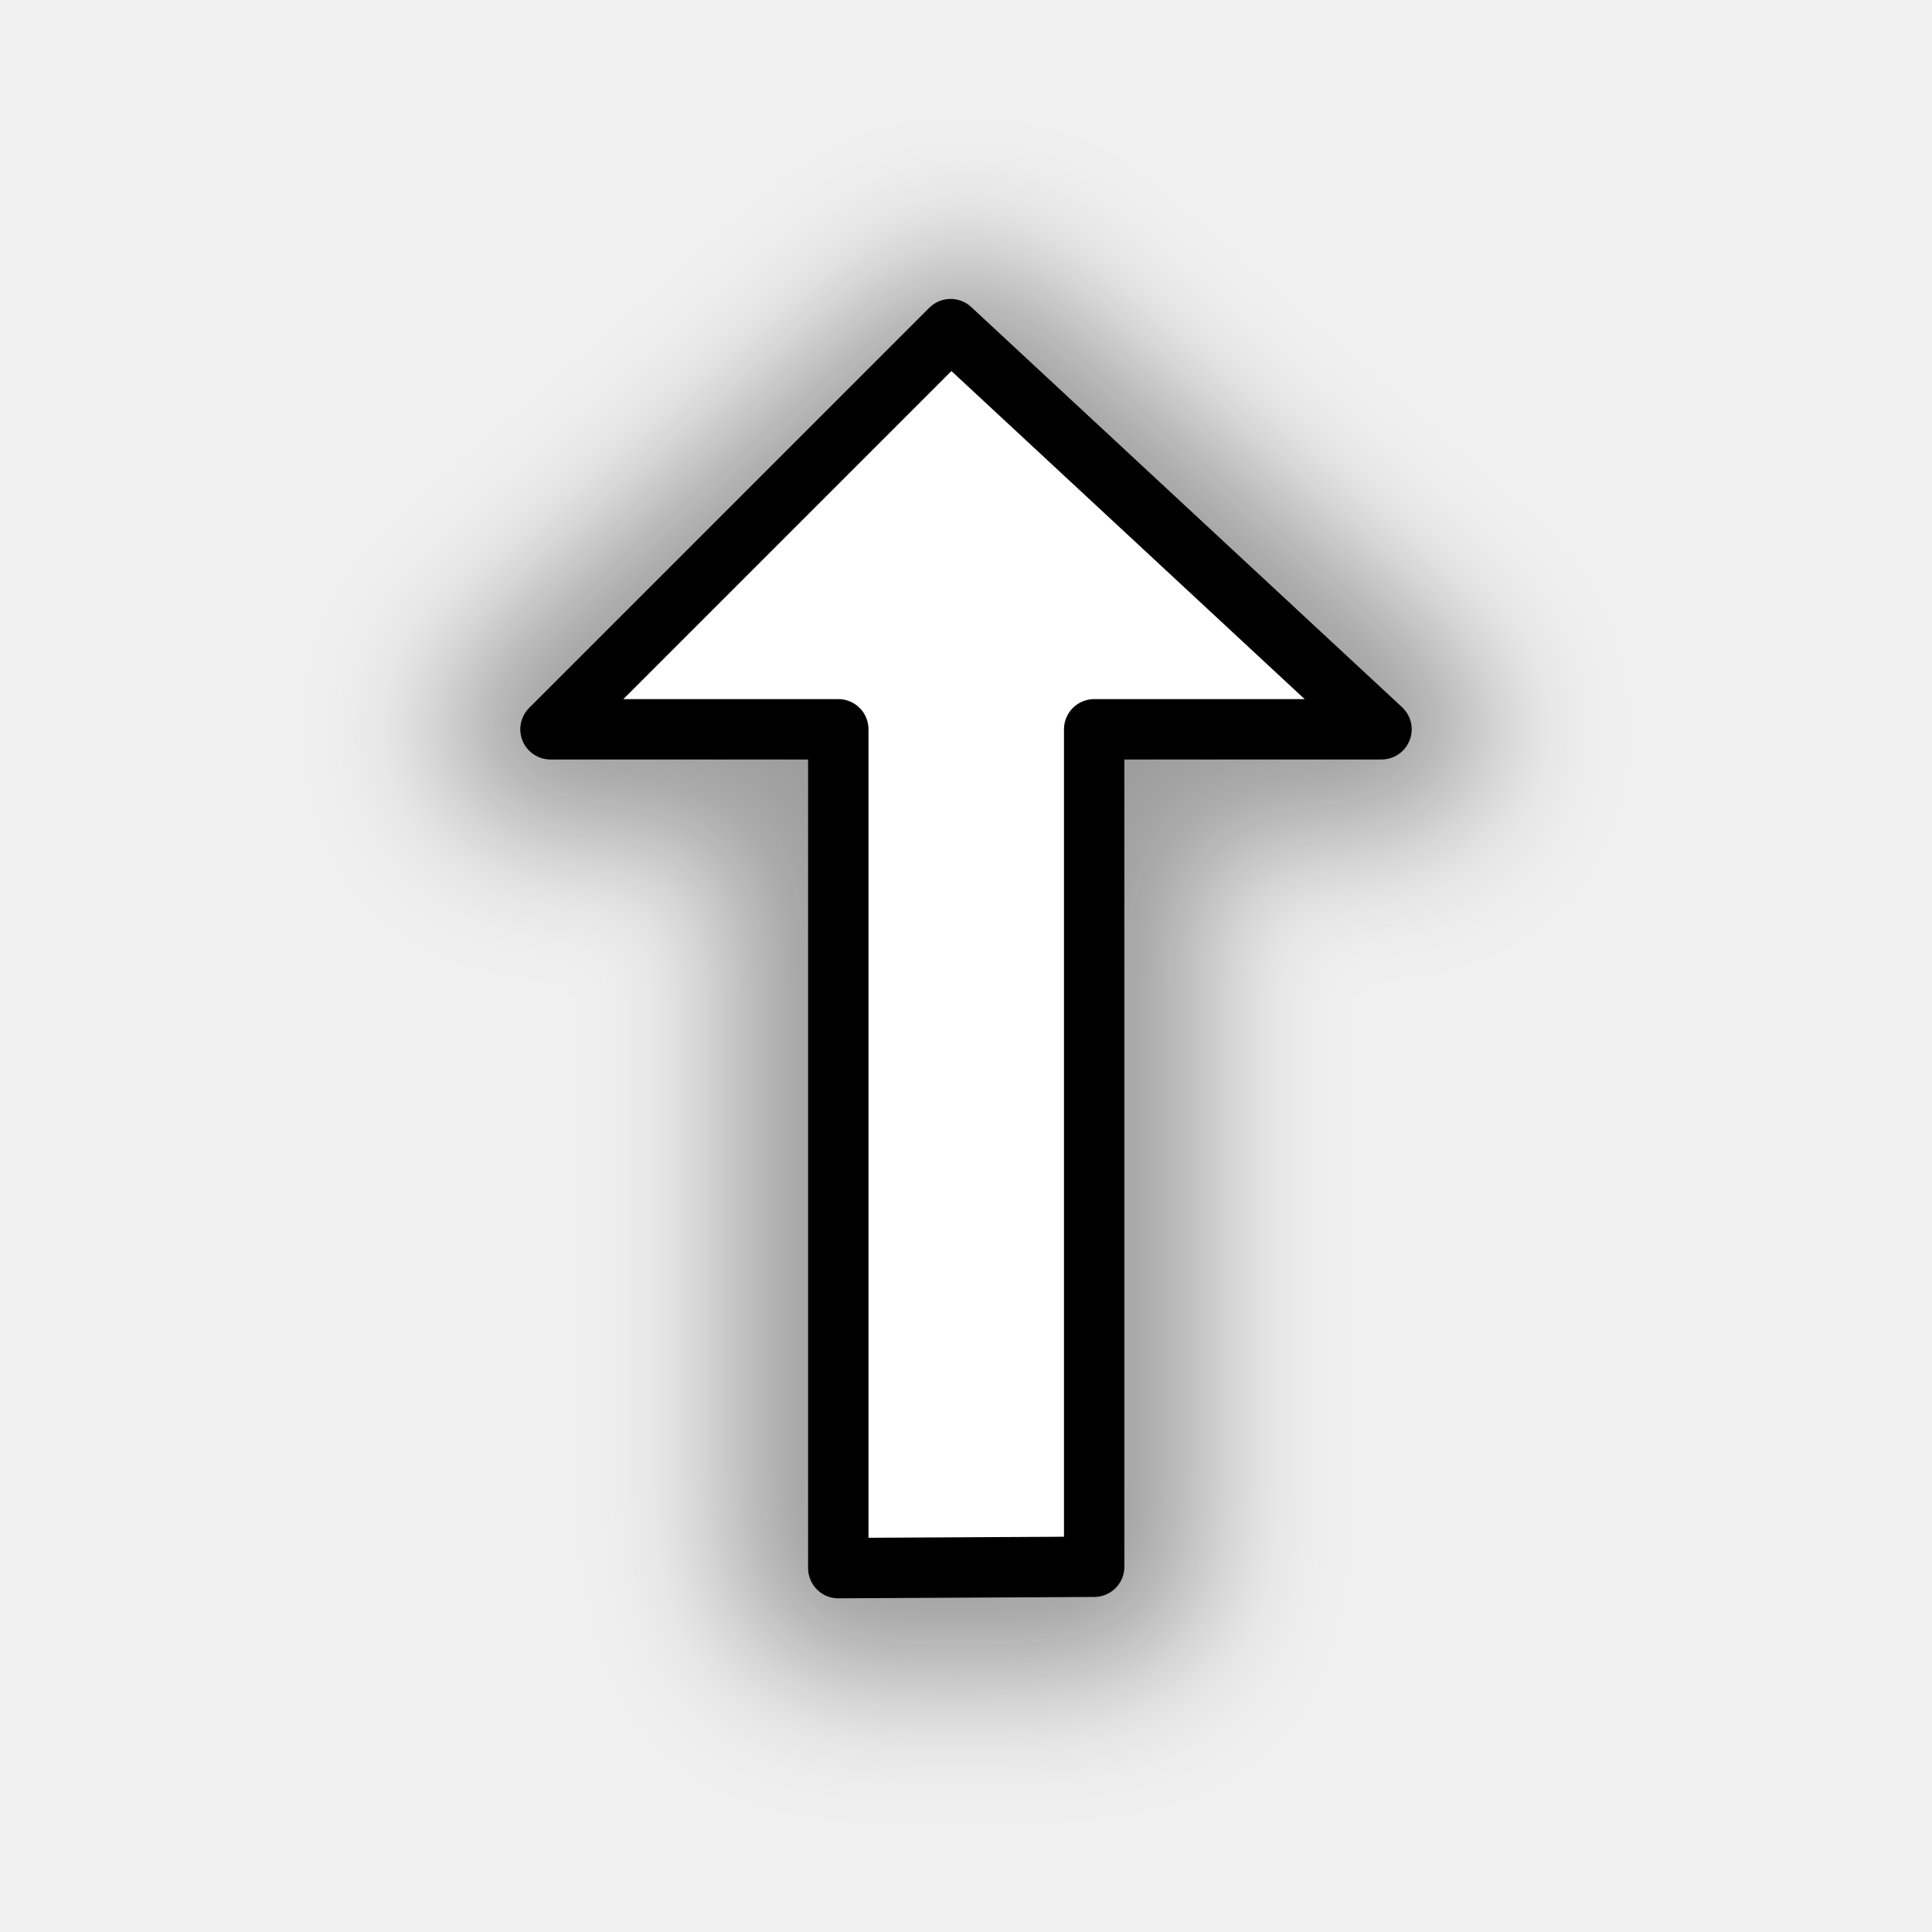
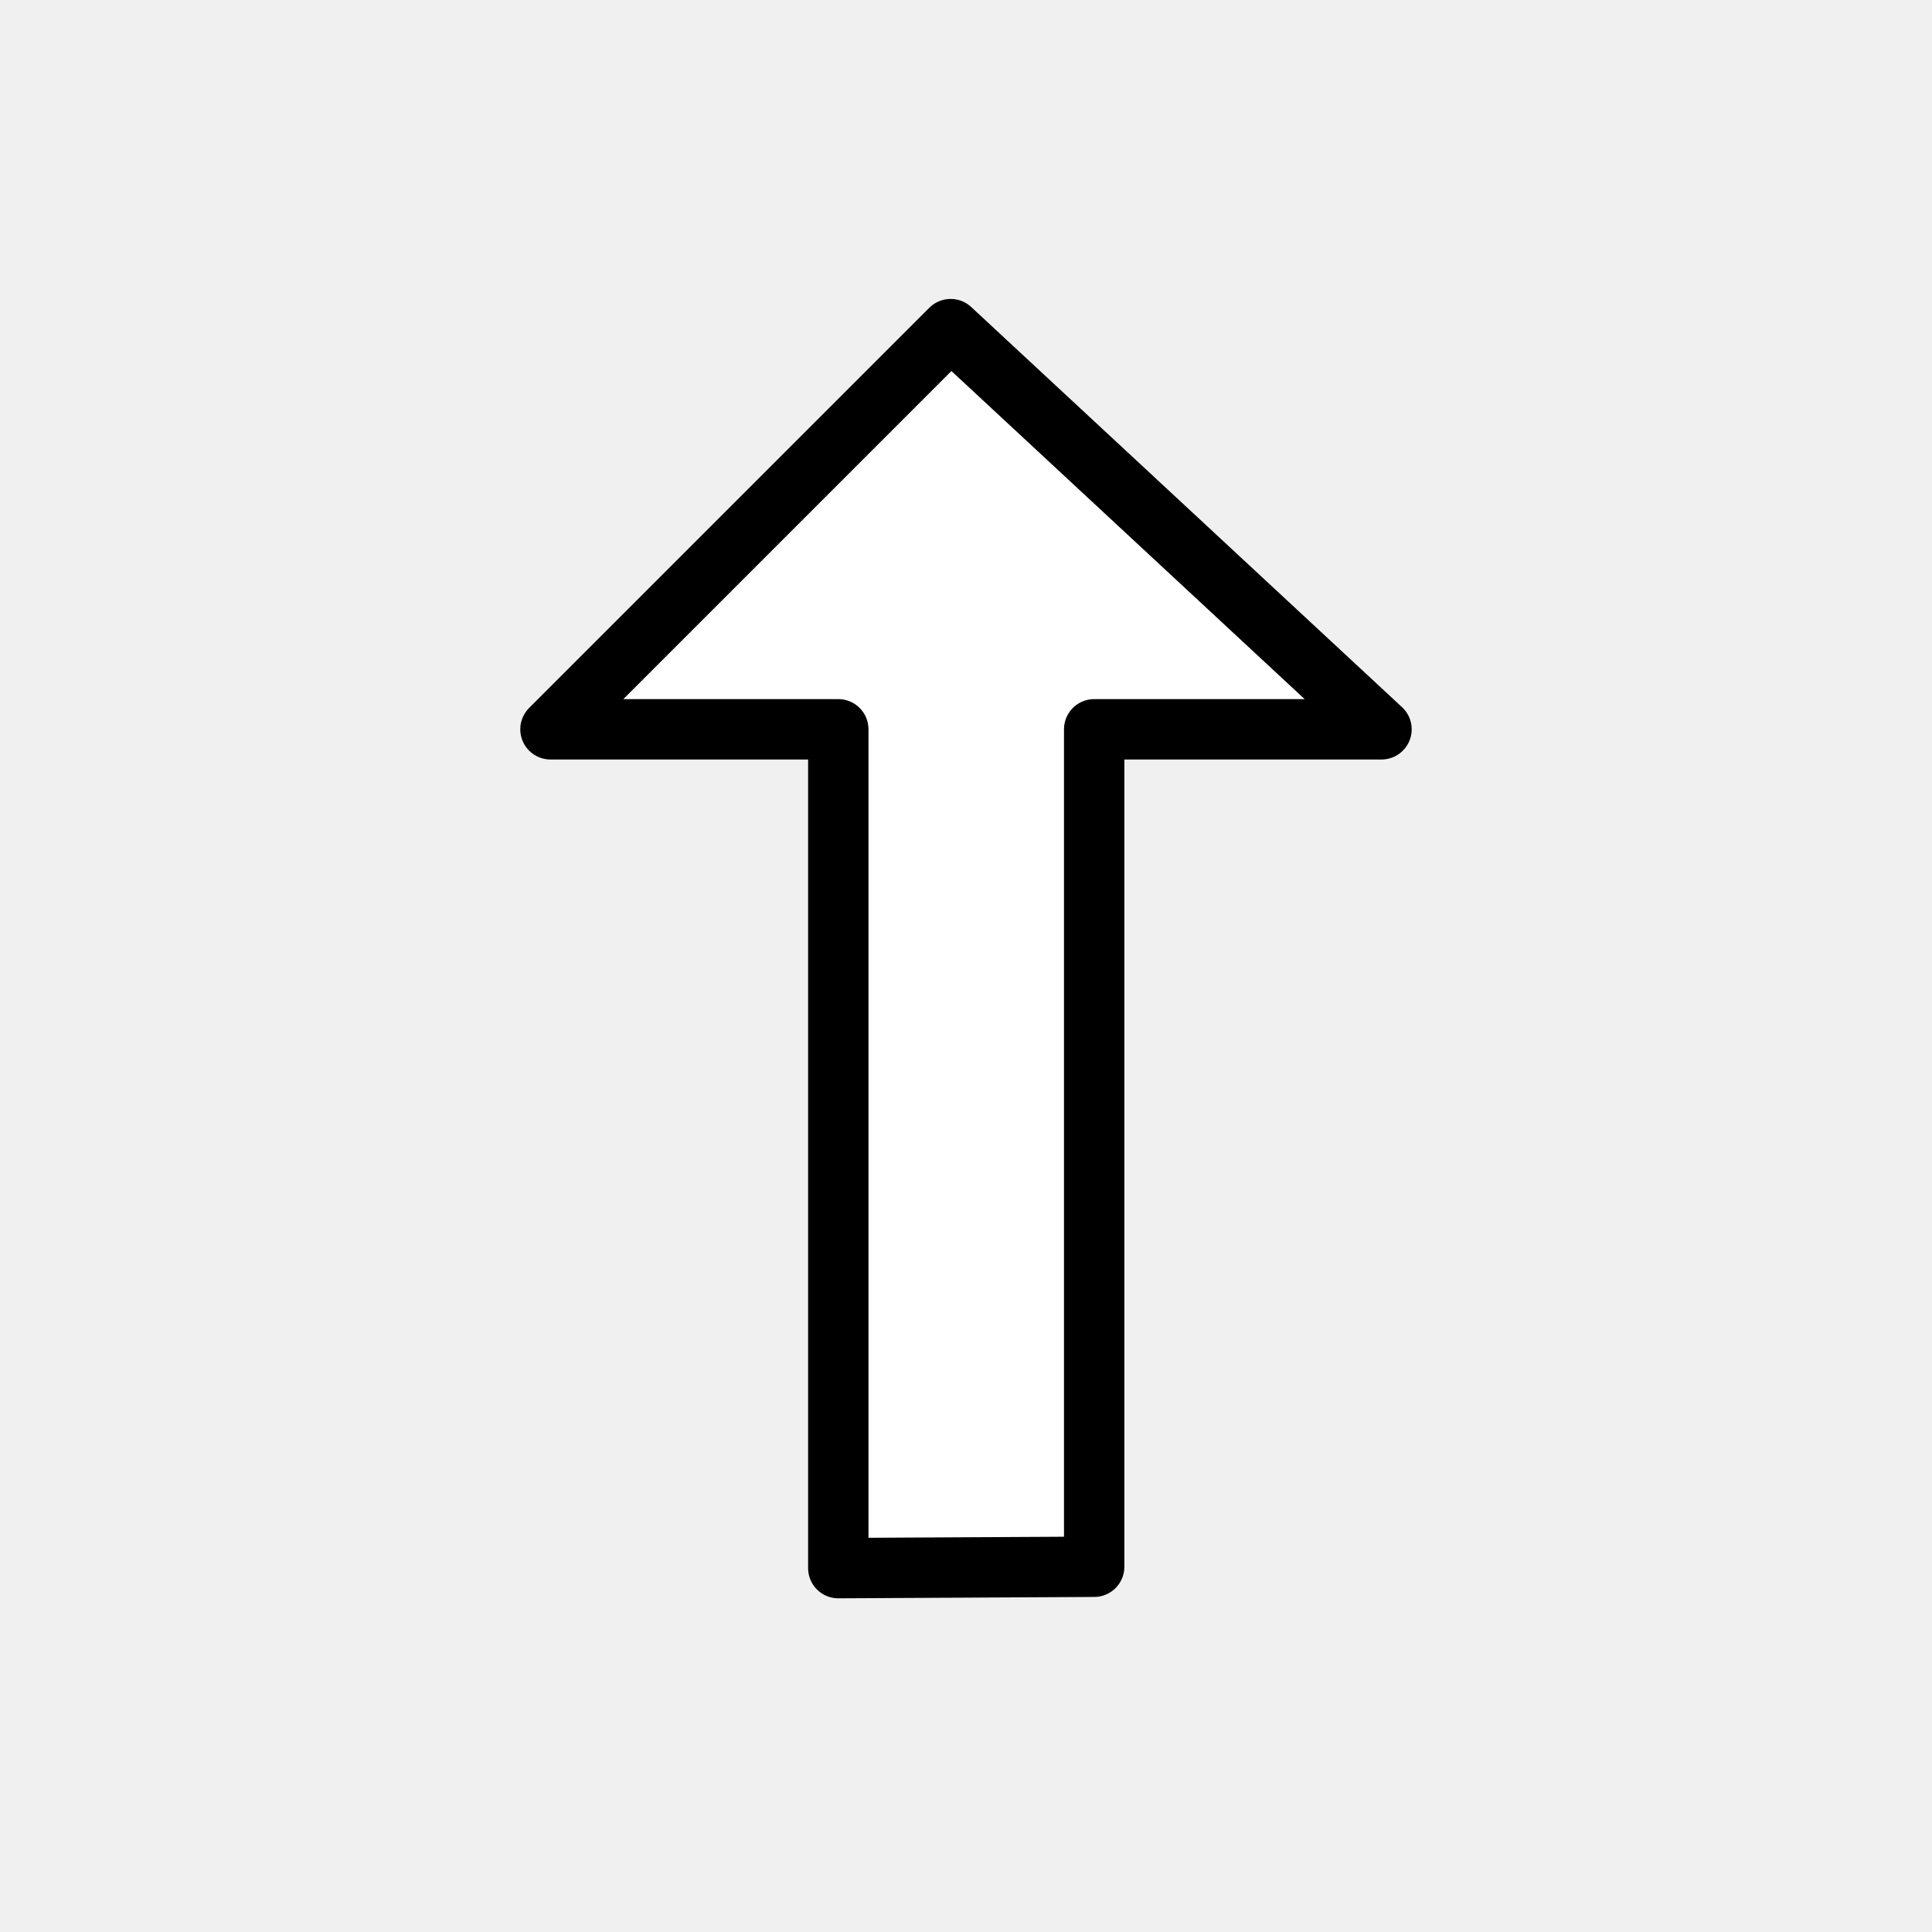
- <svg xmlns="http://www.w3.org/2000/svg" xmlns:xlink="http://www.w3.org/1999/xlink" width="128" height="128" id="svg2995" version="1.1">
-   <defs id="defs2997">
-     <filter style="color-interpolation-filters:sRGB" id="filter4102" x="-0.156" width="1.311" y="-0.115" height="1.229">
-       <feGaussianBlur stdDeviation="4.48" id="feGaussianBlur4104" />
-     </filter>
-   </defs>
+ <svg xmlns="http://www.w3.org/2000/svg" width="128" height="128" id="svg2995" version="1.1">
+   <defs id="defs2997" />
  <g id="layer1" transform="translate(0,64)">
-     <path xlink:href="#path3762" style="opacity:0.35;fill:#000000;fill-opacity:1;stroke:none;filter:url(#filter4102)" id="path2990" d="m 64.148,-46.91 a 7.021,7.021 0 0 0 -4.785,1.746 l -27.529,24.211 a 7.021,7.021 0 0 0 4.637,12.291 l 12.049,0 0,48.555 a 7.021,7.021 0 0 0 7.057,7.02 l 16.955,-0.09 a 7.021,7.021 0 0 0 6.982,-7.02 l 0,-48.465 12.016,0 A 7.021,7.021 0 0 0 96.166,-20.953 L 68.637,-45.164 a 7.021,7.021 0 0 0 -4.488,-1.746 z" transform="translate(0,0.0077968)" />
    <path style="fill:#ffffff;fill-opacity:1;stroke:#000000;stroke-width:4;stroke-linejoin:round;stroke-miterlimit:4;stroke-dasharray:none;stroke-dashoffset:0;stroke-opacity:1" d="m 62.983,-42.195 -26.513,26.513 19.069,0 -3e-6,55.575 16.953,-0.091 0,-55.484 19.036,0 z" id="path3762" />
  </g>
</svg>
